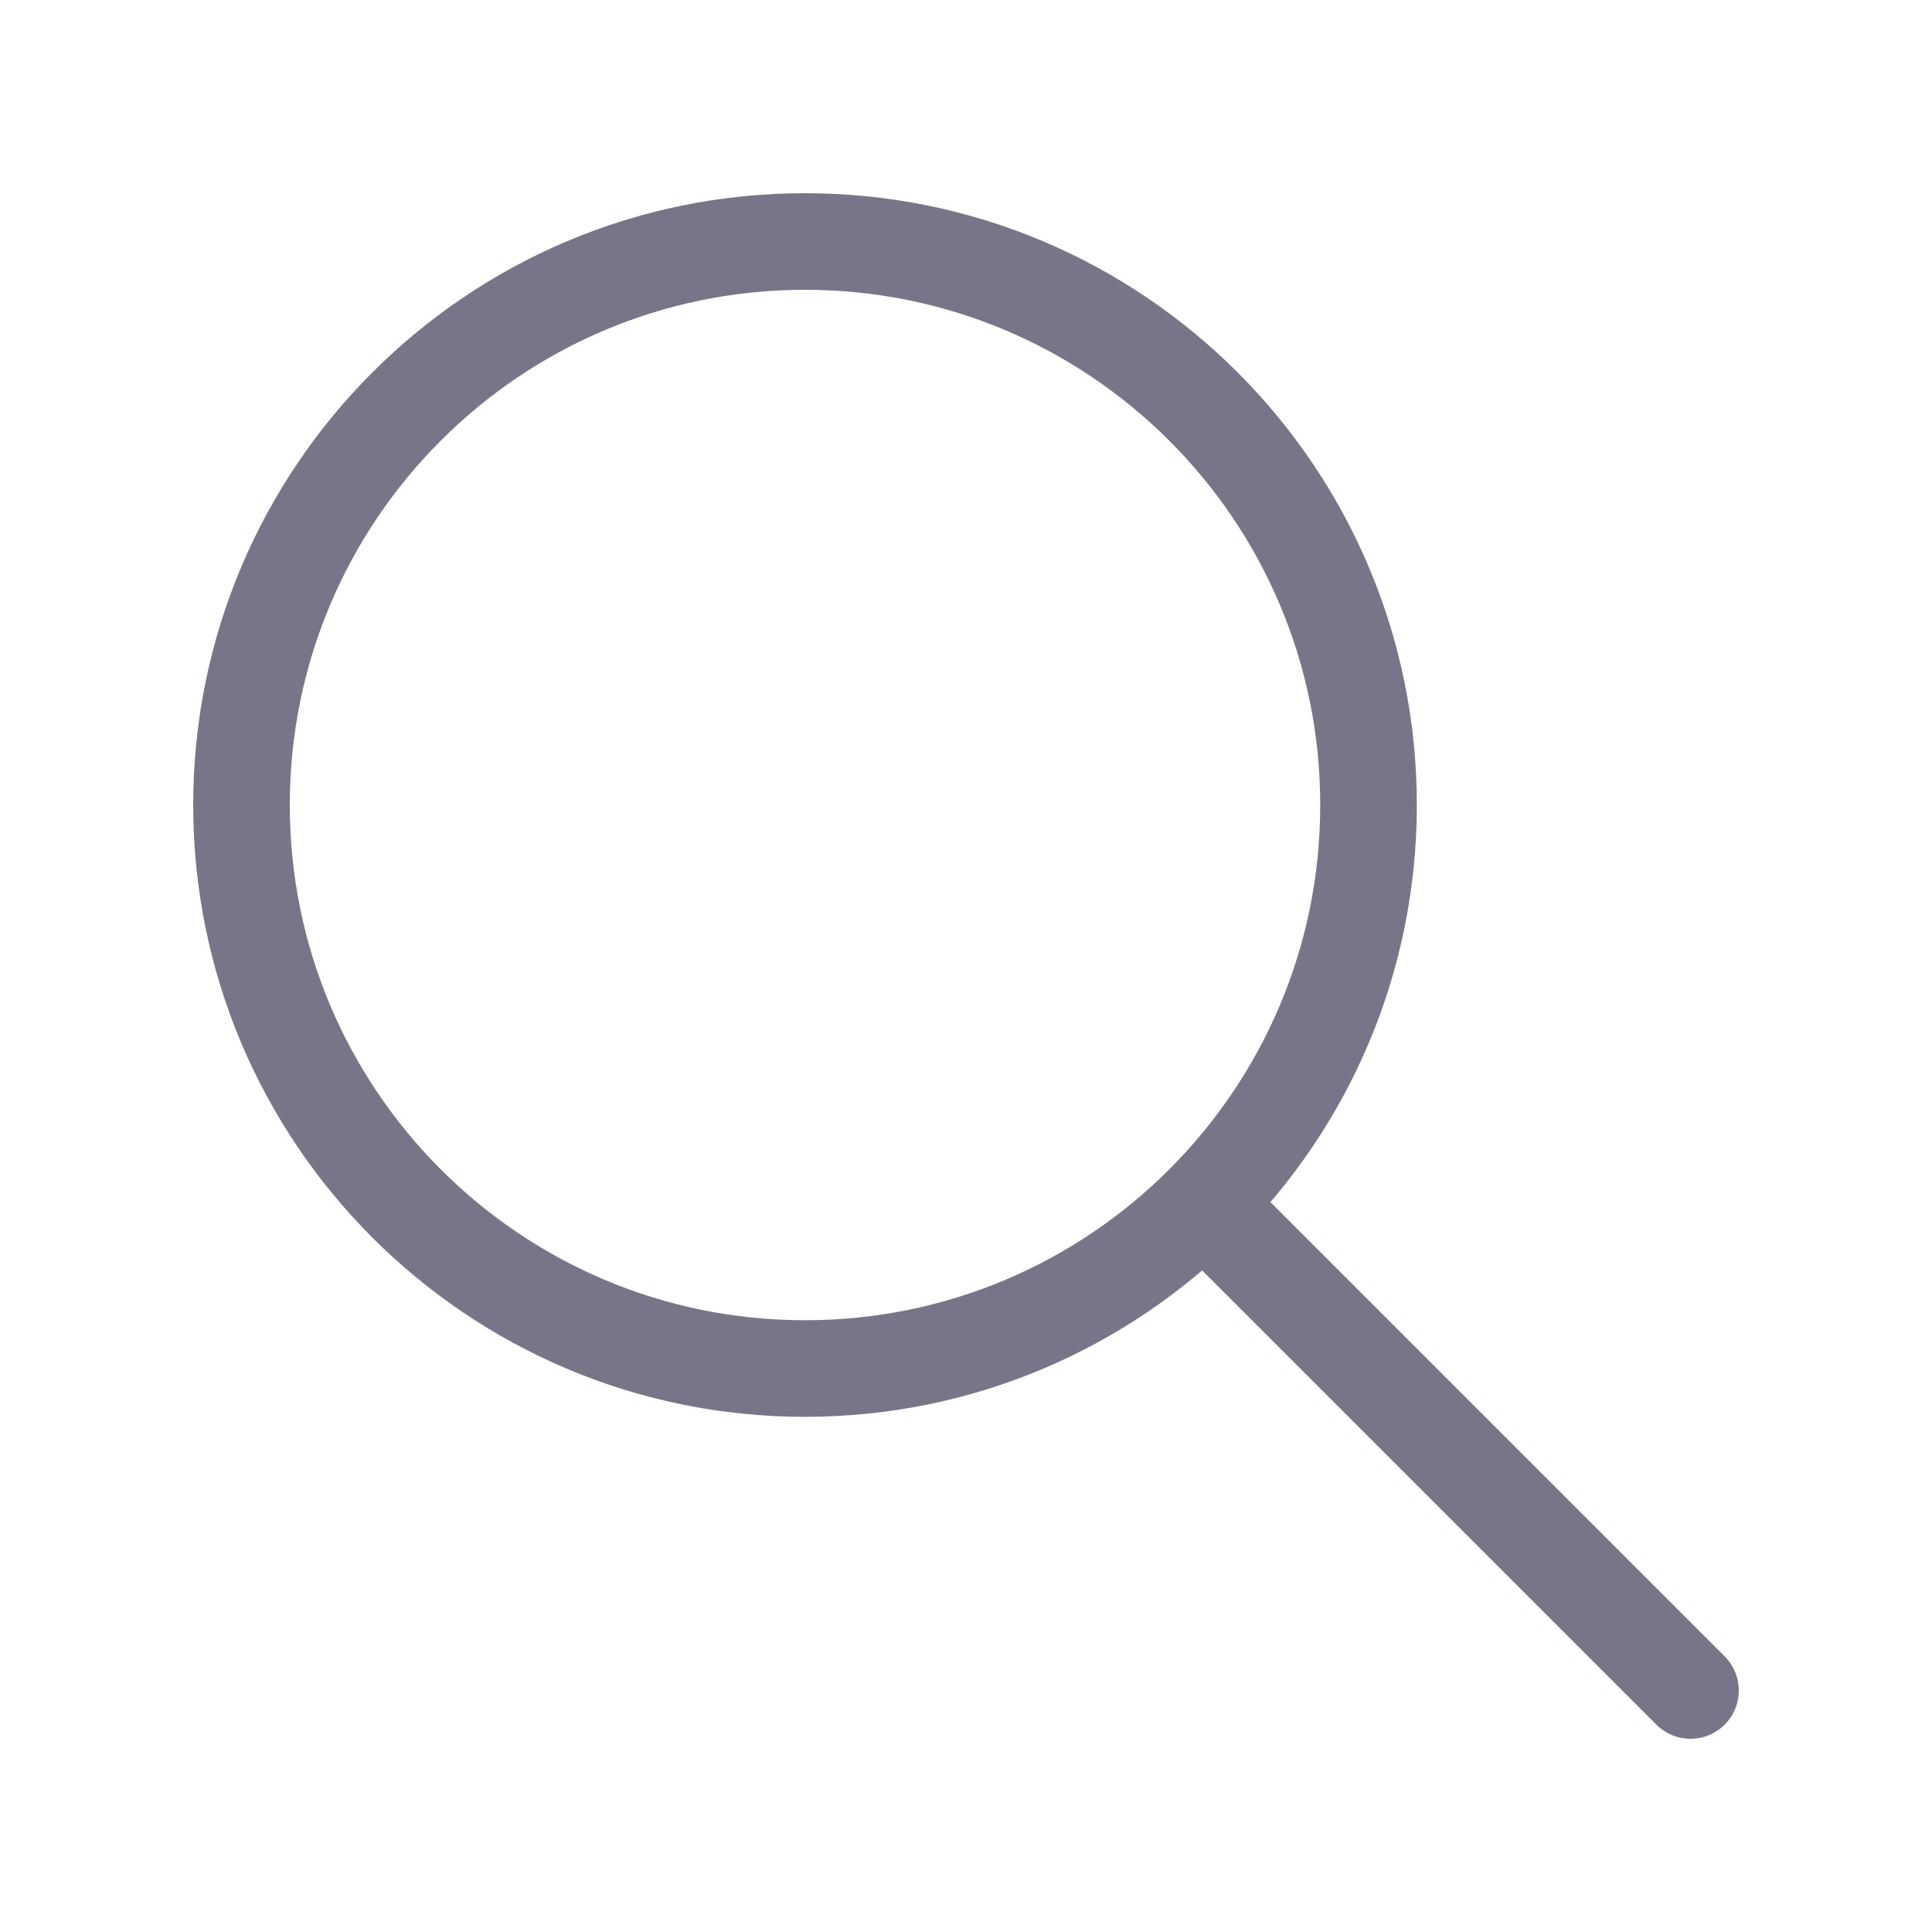
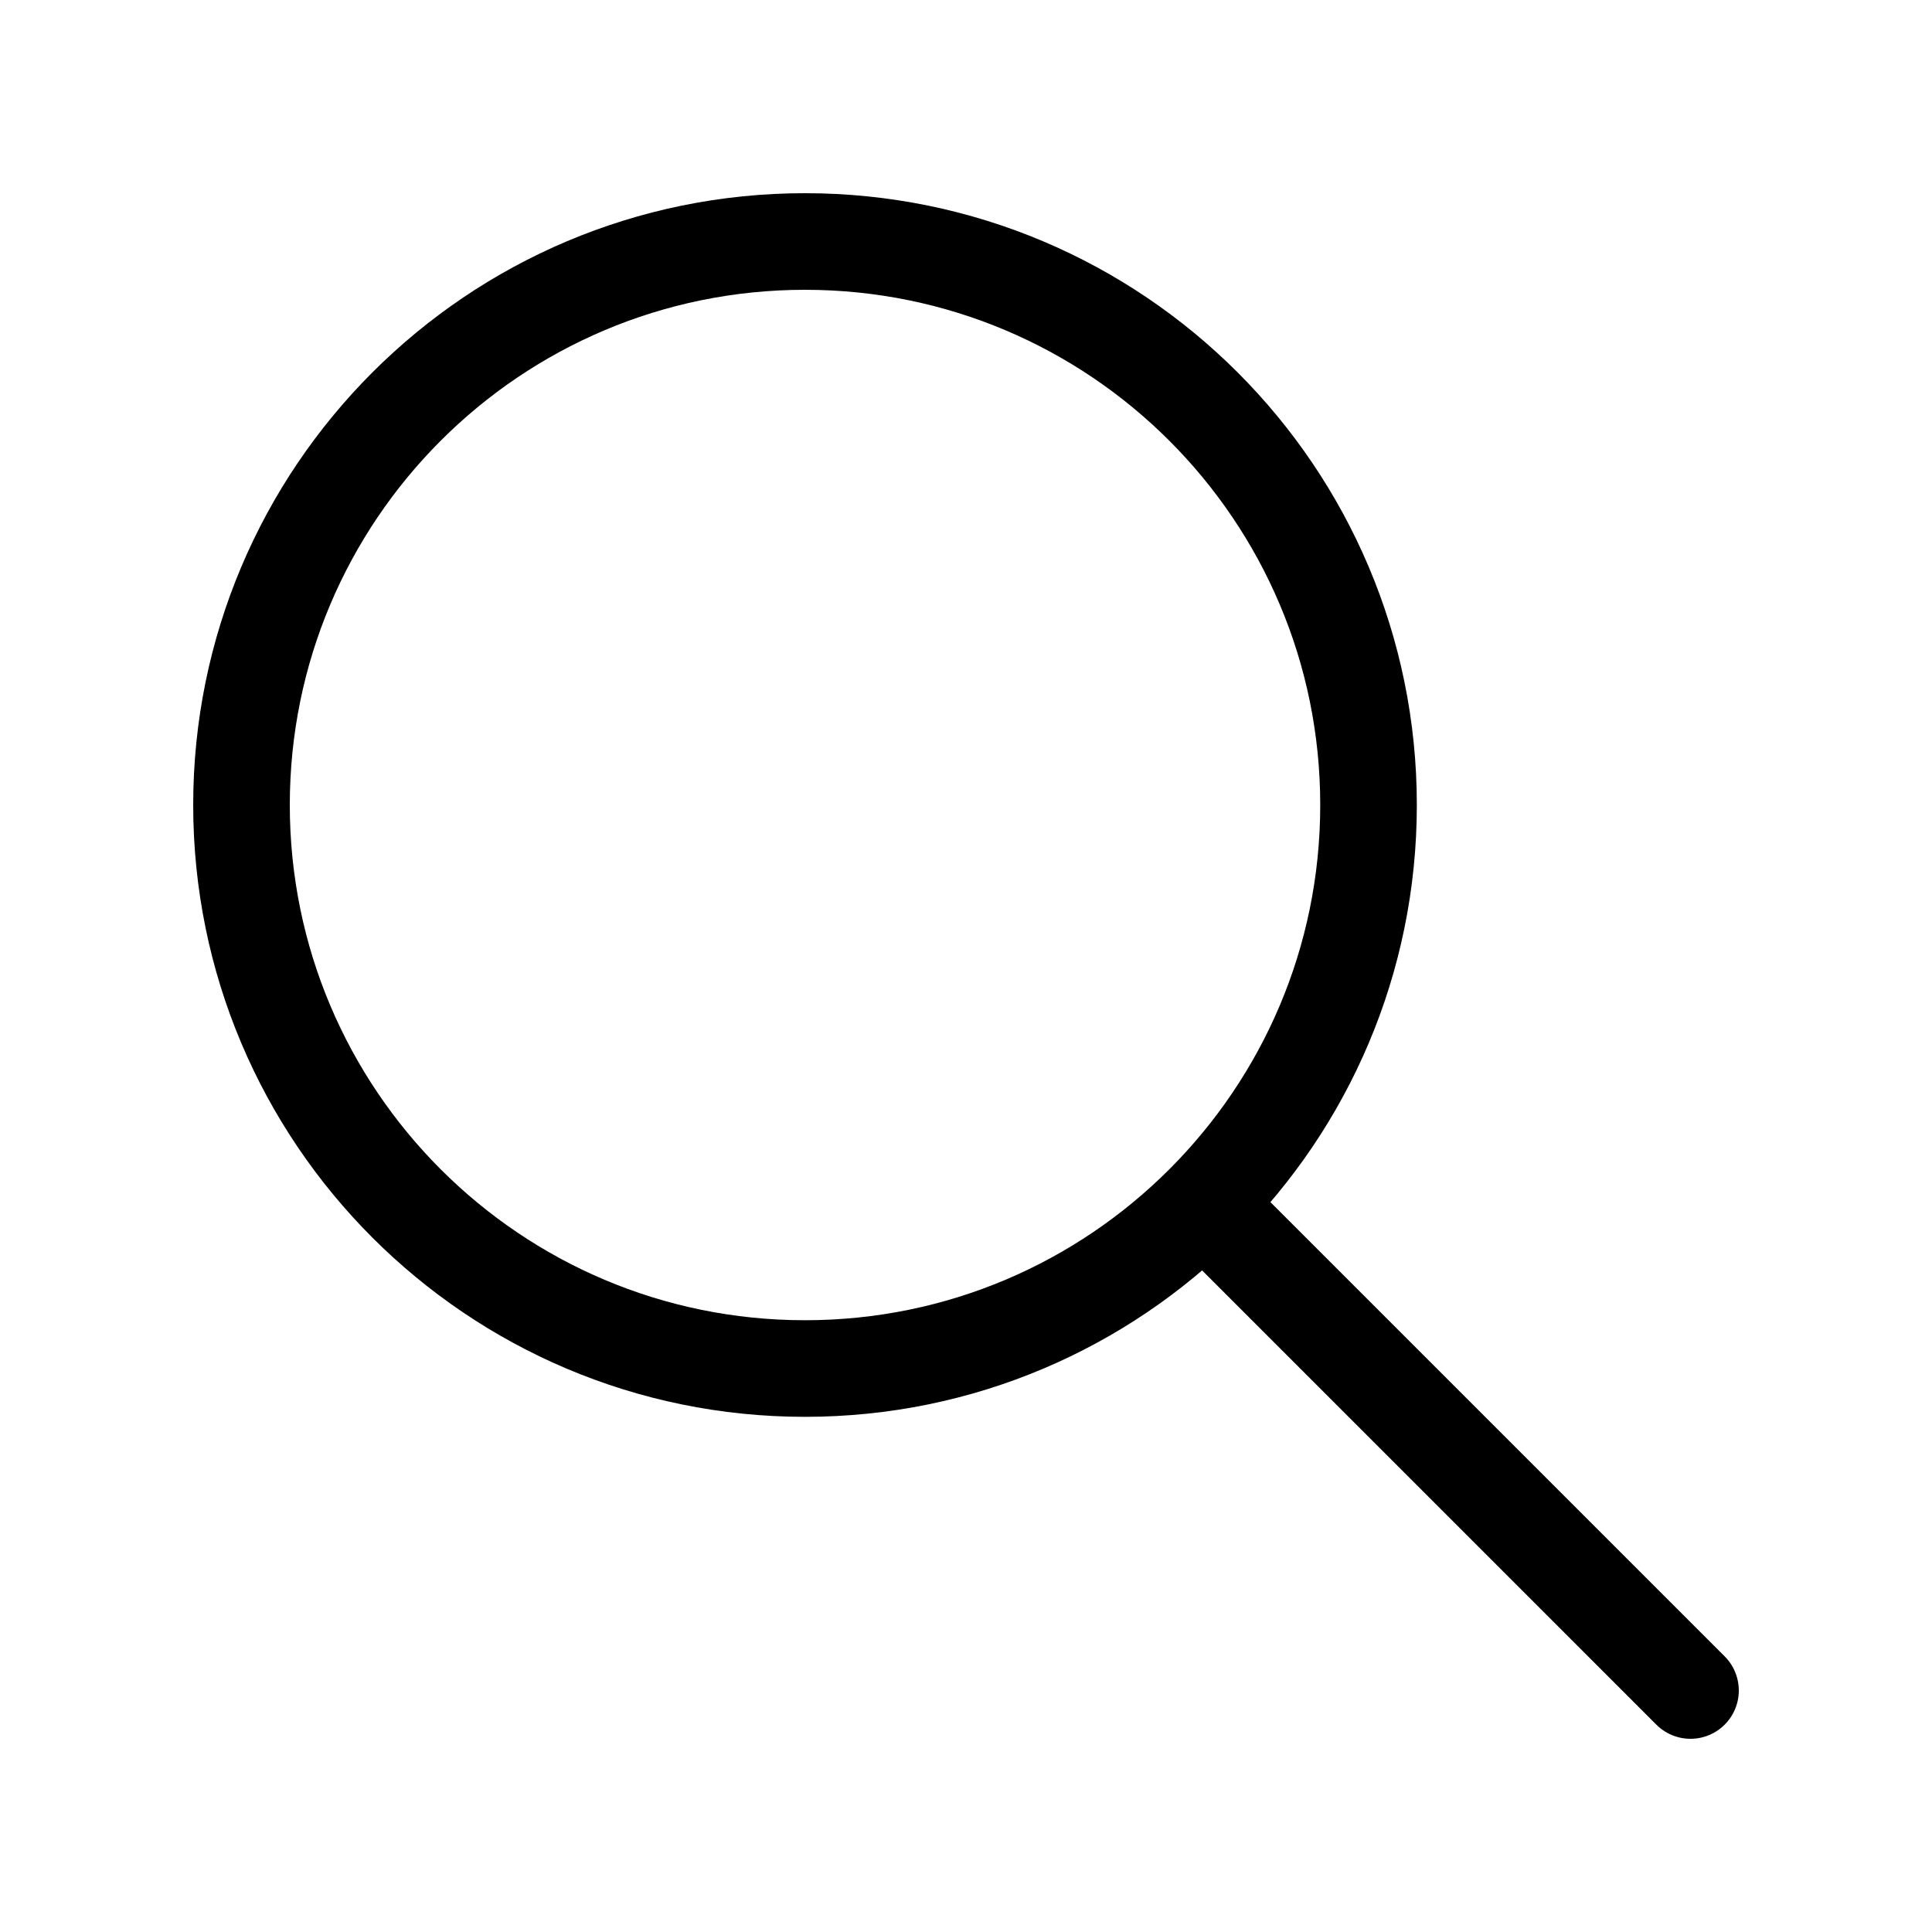
<svg xmlns="http://www.w3.org/2000/svg" width="20" height="20" viewBox="0 0 20 20" fill="none">
-   <path d="M17.5 17.5L12.5 12.5M14.167 8.333C14.167 11.555 11.555 14.167 8.333 14.167C5.112 14.167 2.5 11.555 2.5 8.333C2.5 5.112 5.112 2.5 8.333 2.5C11.555 2.5 14.167 5.112 14.167 8.333Z" stroke="#777689" stroke-linecap="round" stroke-linejoin="round" />
+   <path d="M17.5 17.5L12.5 12.5M14.167 8.333C14.167 11.555 11.555 14.167 8.333 14.167C5.112 14.167 2.5 11.555 2.5 8.333C2.5 5.112 5.112 2.5 8.333 2.5C11.555 2.5 14.167 5.112 14.167 8.333Z" stroke="currentColor" stroke-linecap="round" stroke-linejoin="round" />
</svg>
